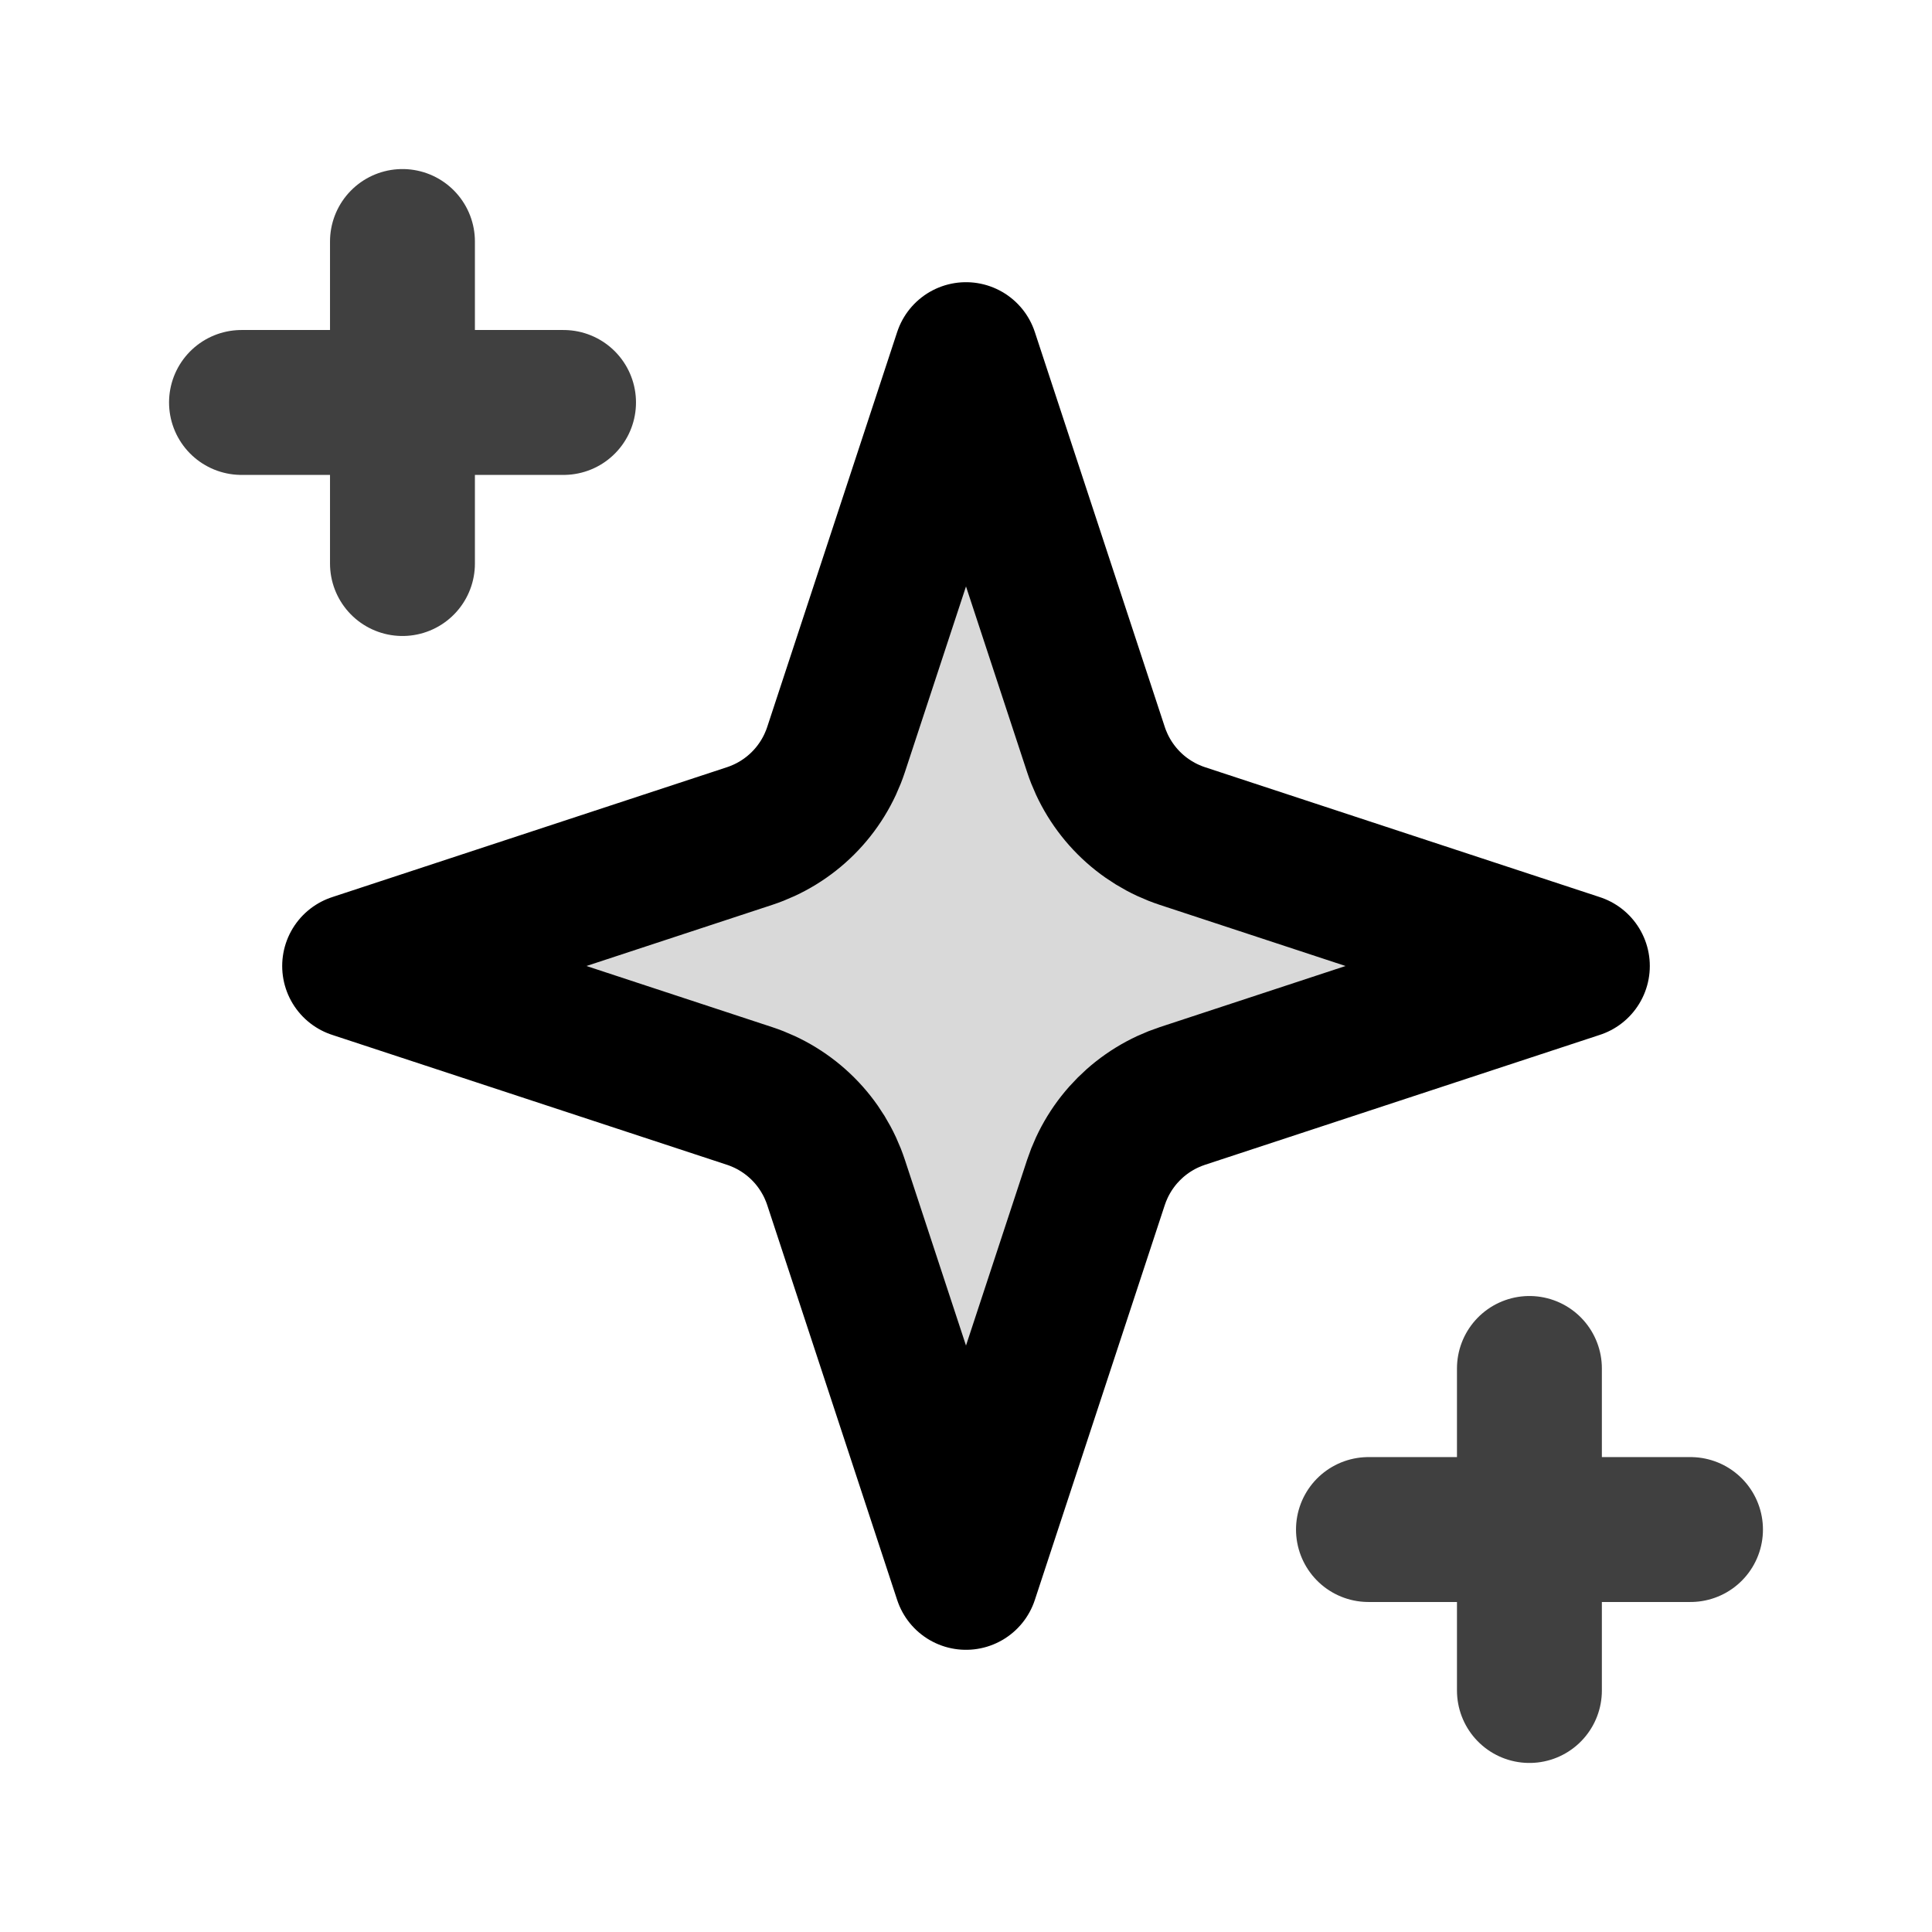
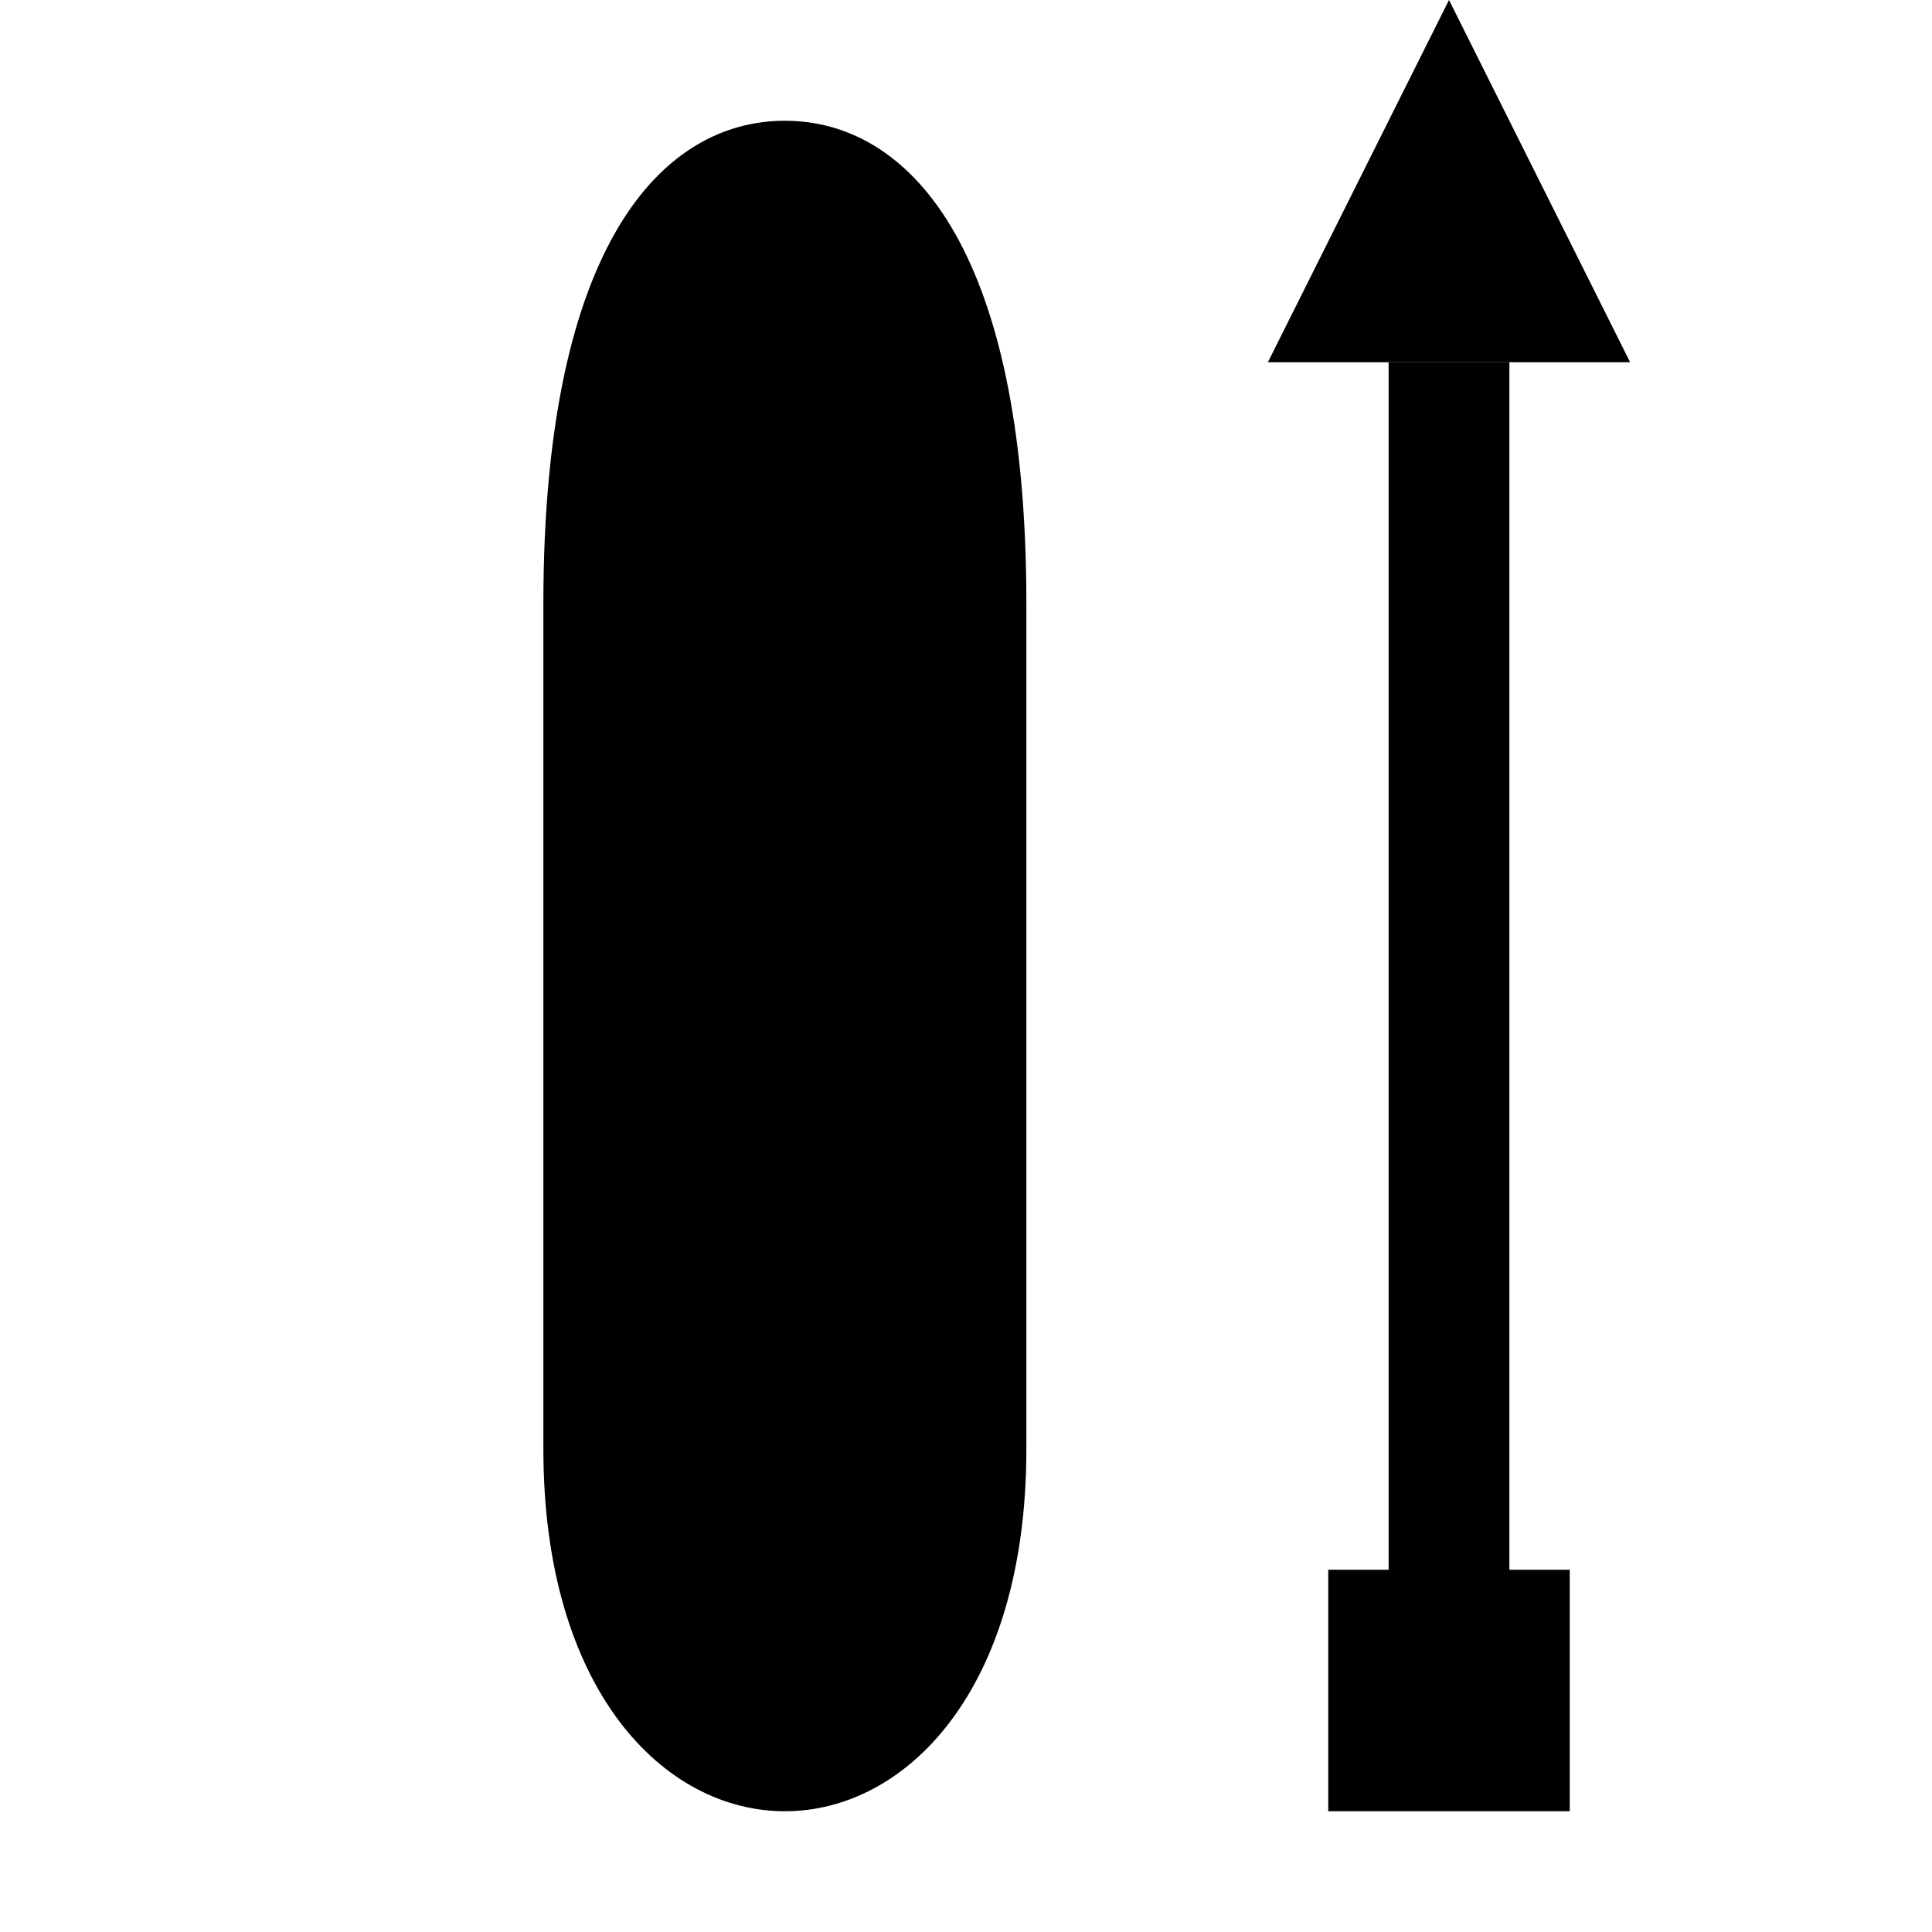
<svg xmlns="http://www.w3.org/2000/svg" width="16" height="16" viewBox="0 0 16 16" fill="none">
-   <path d="M8 2.937L6.924 6.207C6.869 6.374 6.776 6.526 6.651 6.651C6.526 6.776 6.374 6.869 6.207 6.924L2.937 8L6.207 9.076C6.374 9.131 6.526 9.224 6.651 9.349C6.776 9.474 6.869 9.626 6.924 9.793L8 13.063L9.076 9.793C9.131 9.626 9.224 9.474 9.349 9.349C9.474 9.224 9.626 9.131 9.793 9.076L13.063 8L9.793 6.924C9.626 6.869 9.474 6.776 9.349 6.651C9.224 6.526 9.131 6.374 9.076 6.207L8 2.937Z" fill="black" fill-opacity="0.15" stroke="black" stroke-width="1.2" stroke-linecap="round" stroke-linejoin="round" />
-   <path d="M3.333 2V4.667M2 3.333H4.667" stroke="black" stroke-opacity="0.75" stroke-width="1.2" stroke-linecap="round" stroke-linejoin="round" />
-   <path d="M12.666 11.333V14M11.333 12.667H14" stroke="black" stroke-opacity="0.75" stroke-width="1.2" stroke-linecap="round" stroke-linejoin="round" />
+   <g fill="black">
+     <path d="M6.5 1C5.5 1 4.5 2 4.5 5V12C4.5 14 5.5 15 6.5 15C7.5 15 8.5 14 8.5 12V5C8.5 2 7.5 1 6.5 1ZM5.5 5V11H7.5V5H5.5Z" />
+     <path d="M11 13H13V15H11V13Z" />
+     <rect x="11.5" y="3" width="1" height="11" />
+     <path d="M12 0L10.5 3H13.5L12 0Z" />
+   </g>
</svg>
